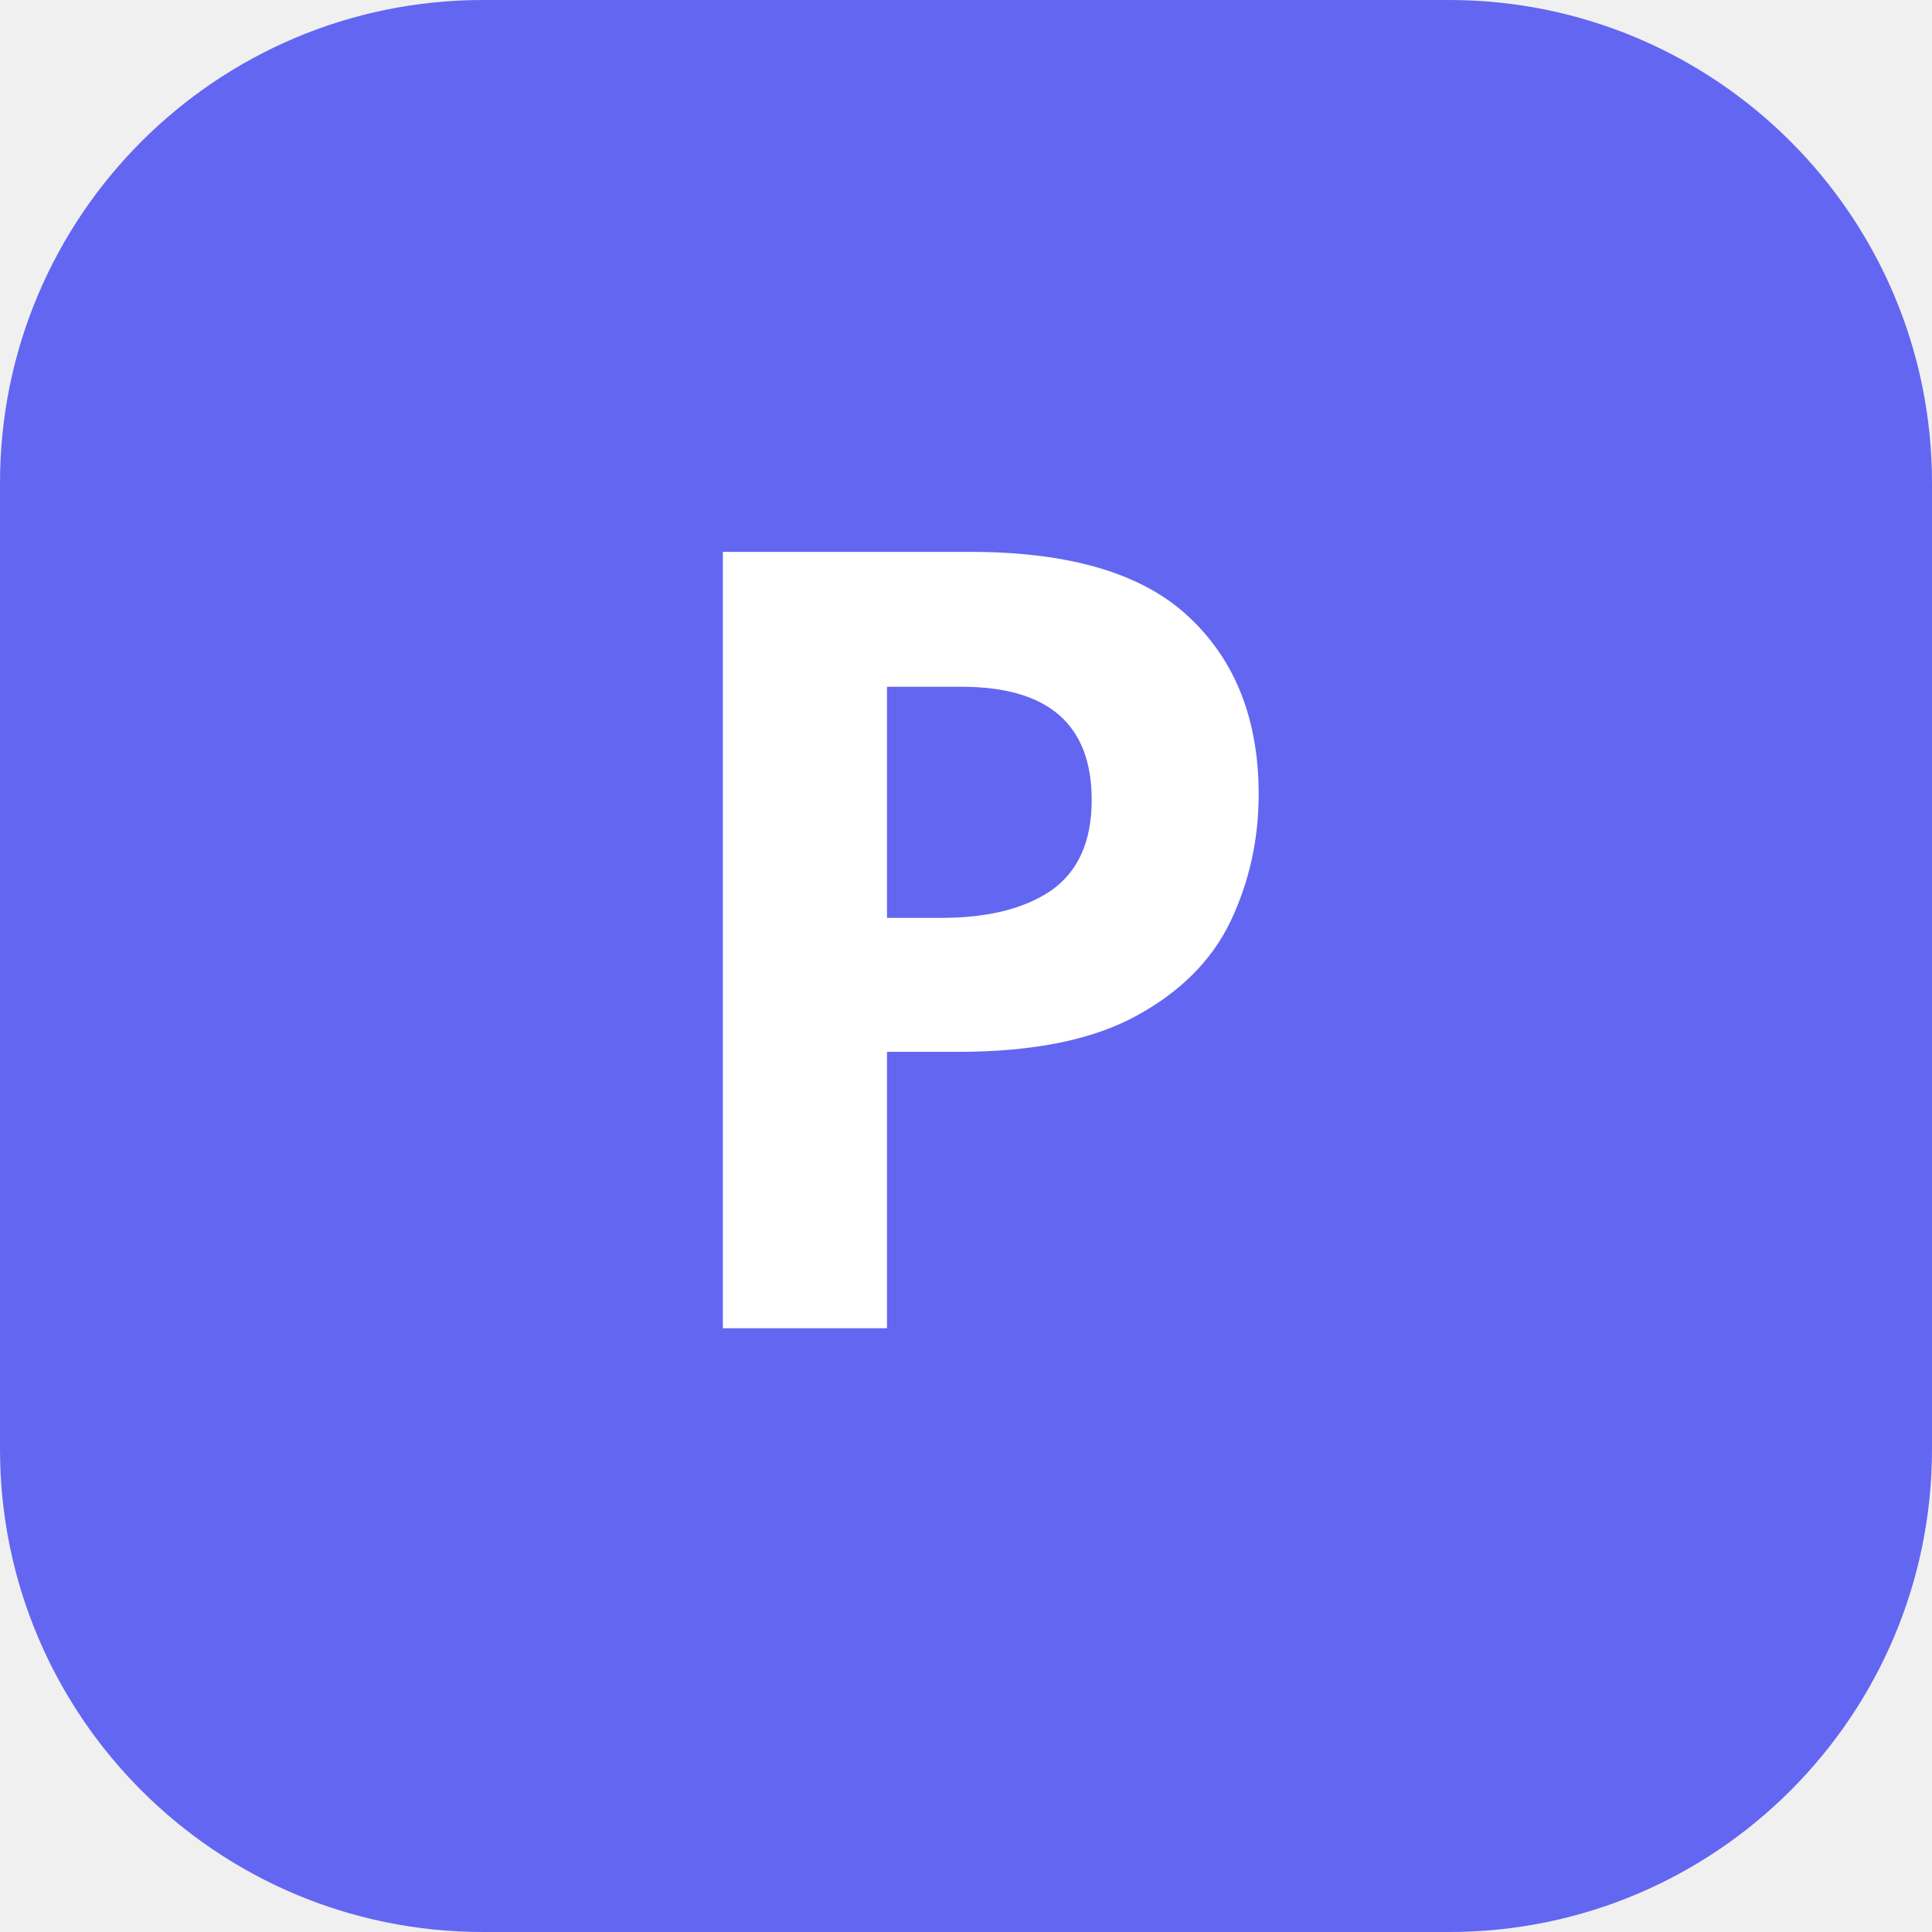
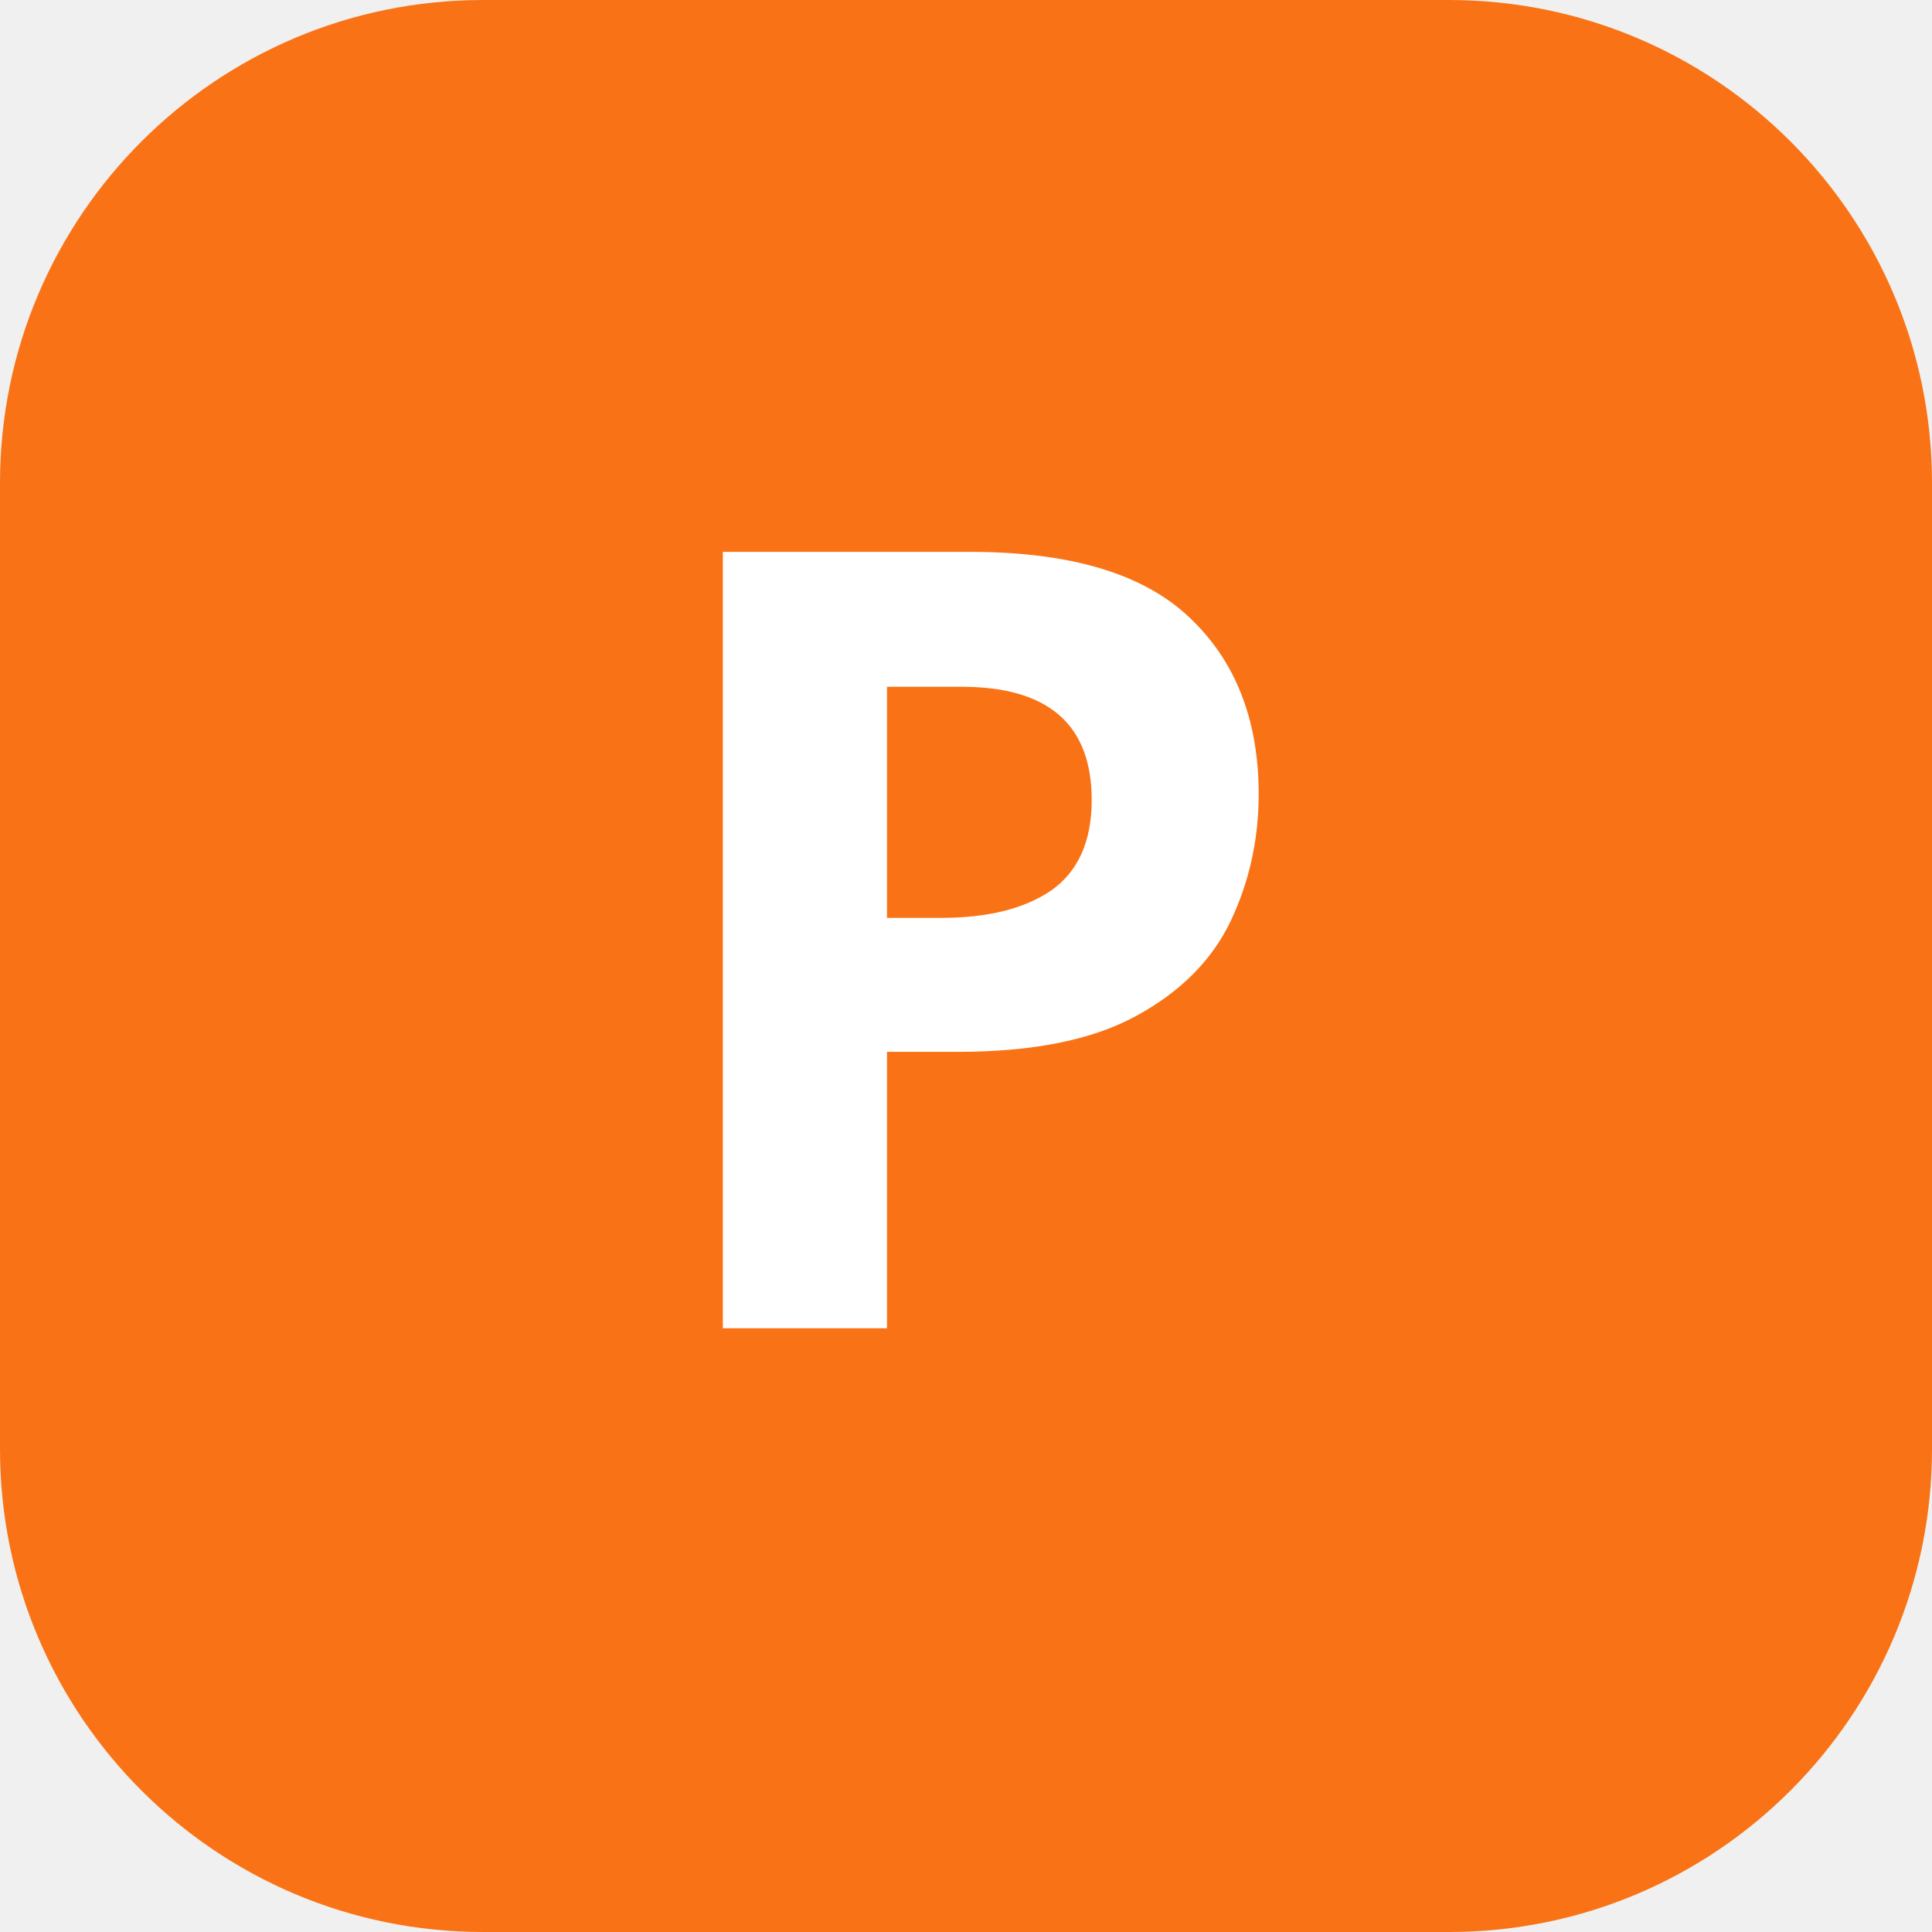
<svg xmlns="http://www.w3.org/2000/svg" viewBox="0 0 32 32">
-   <rect width="32" height="32" rx="8" fill="#6366f1" />
+   <rect width="32" height="32" rx="8" fill="#f97316" />
  <text x="16" y="22" font-family="system-ui" font-weight="700" font-size="18" fill="white" text-anchor="middle">P</text>
</svg>
